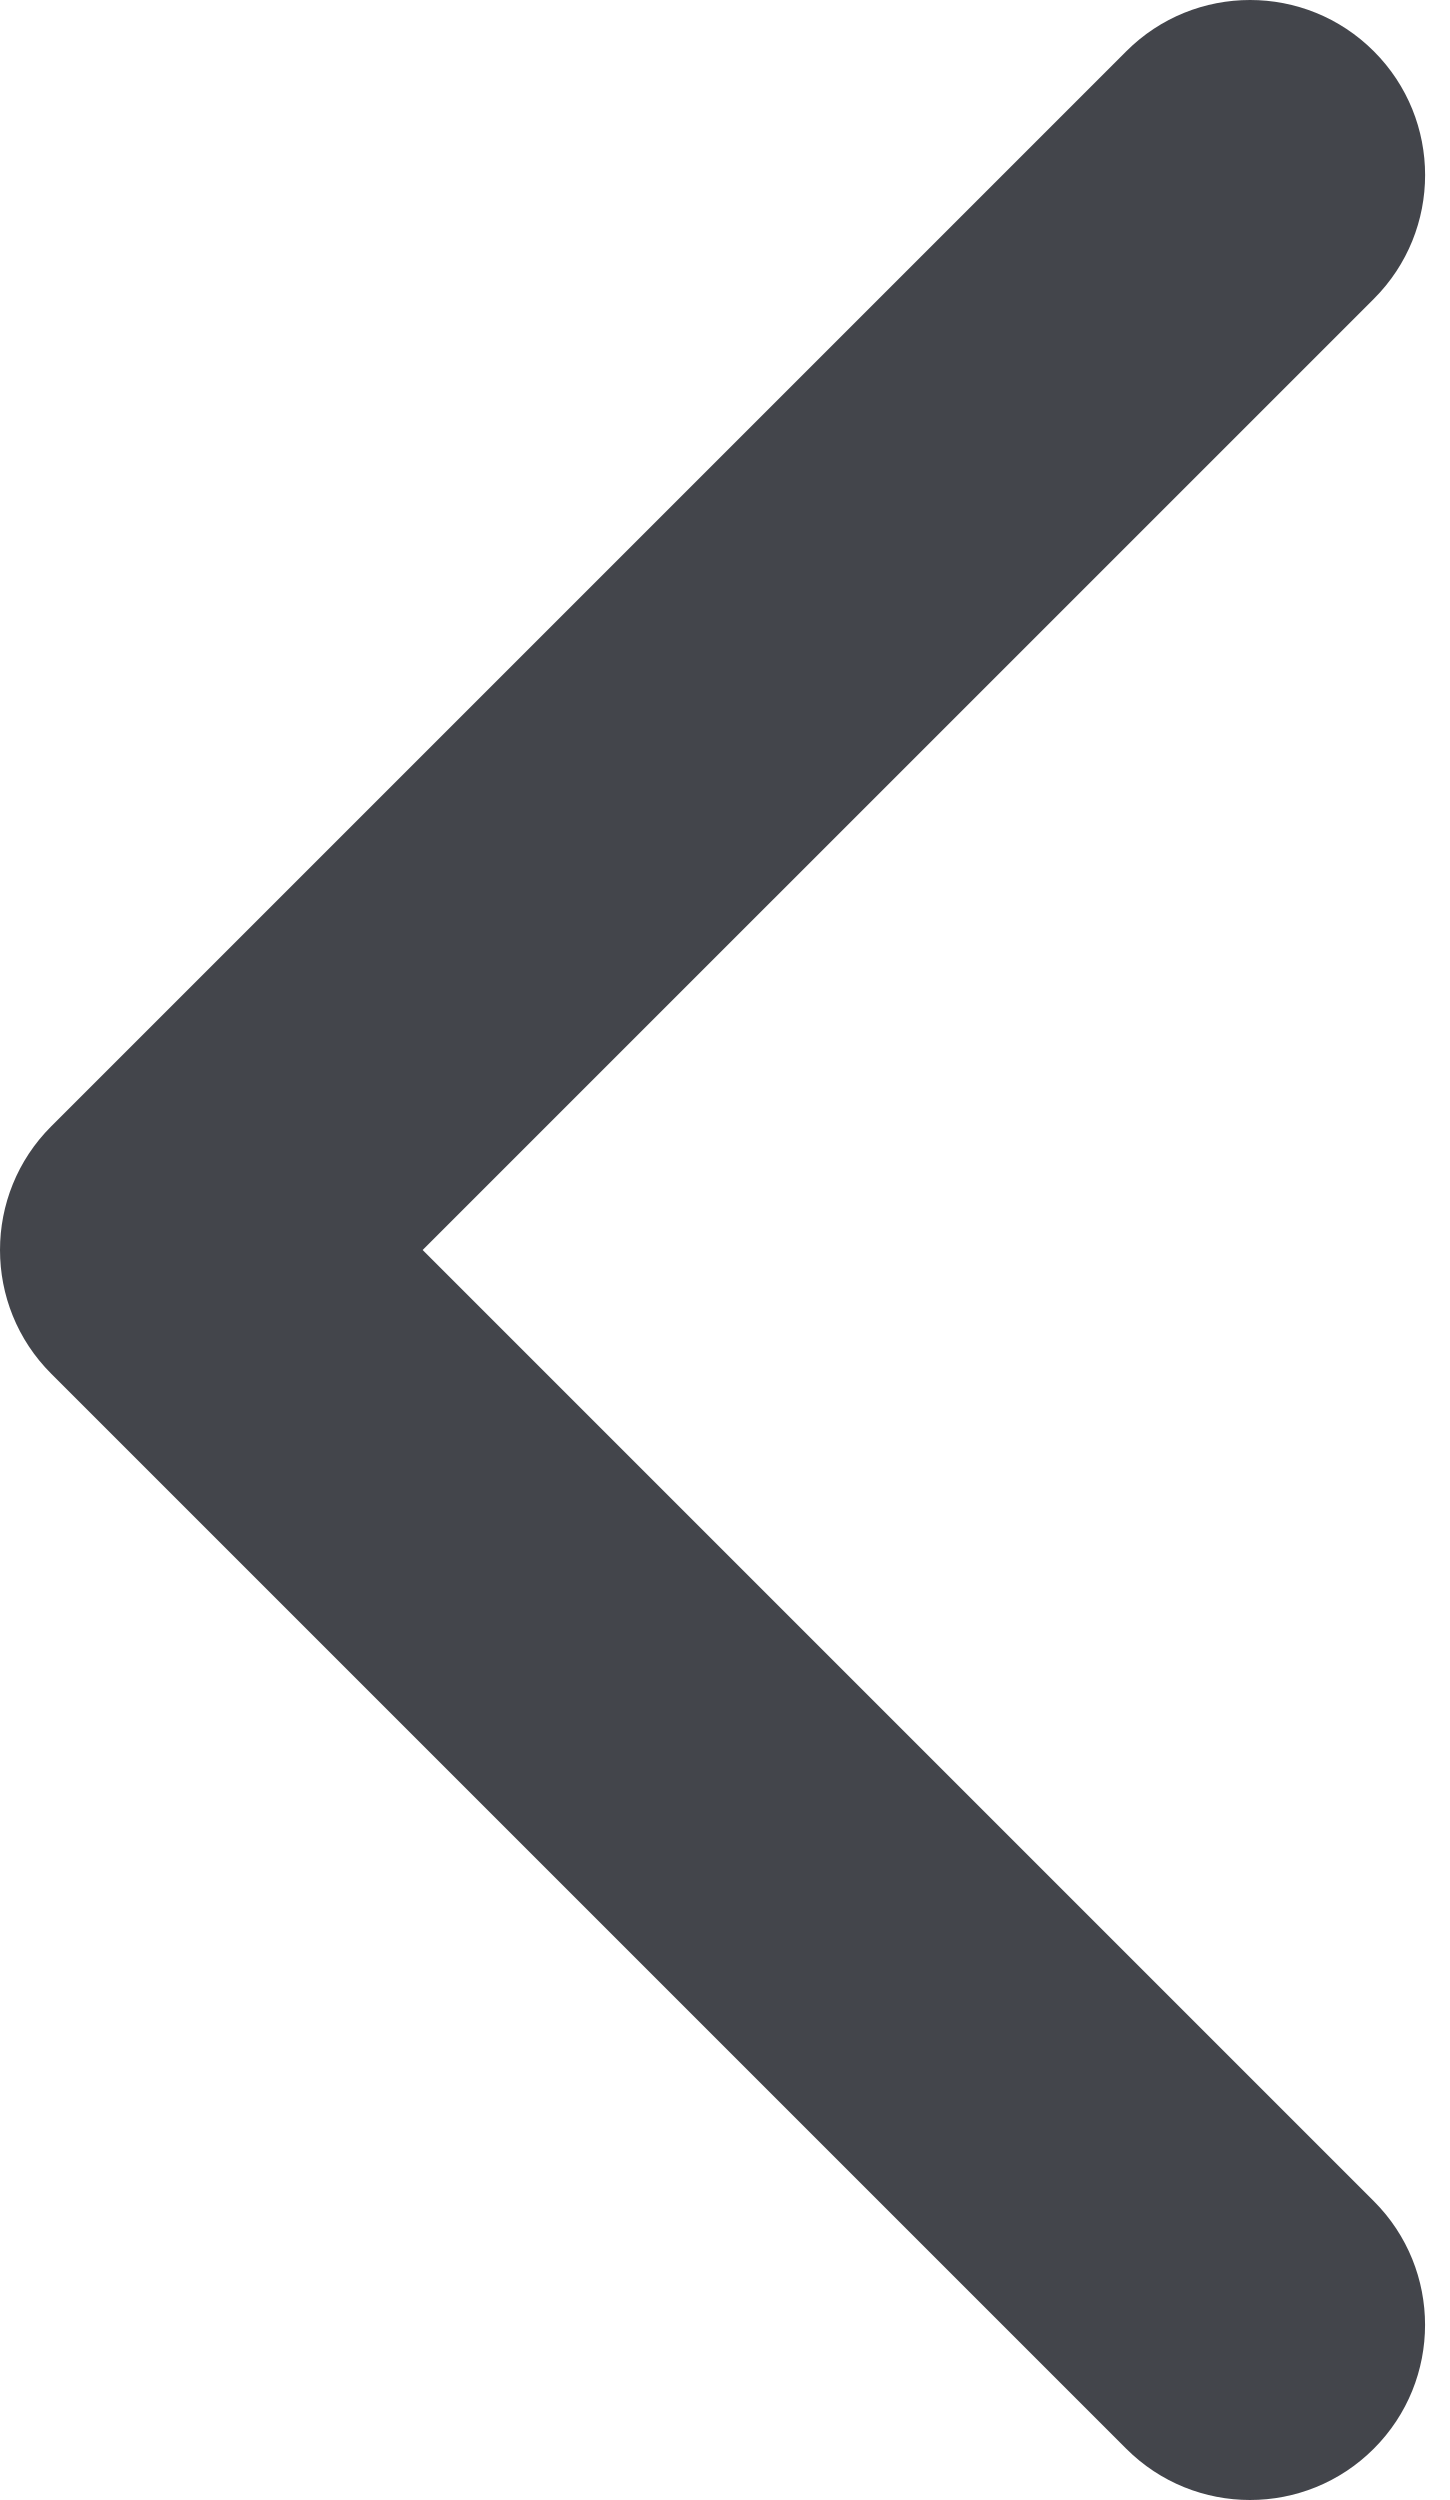
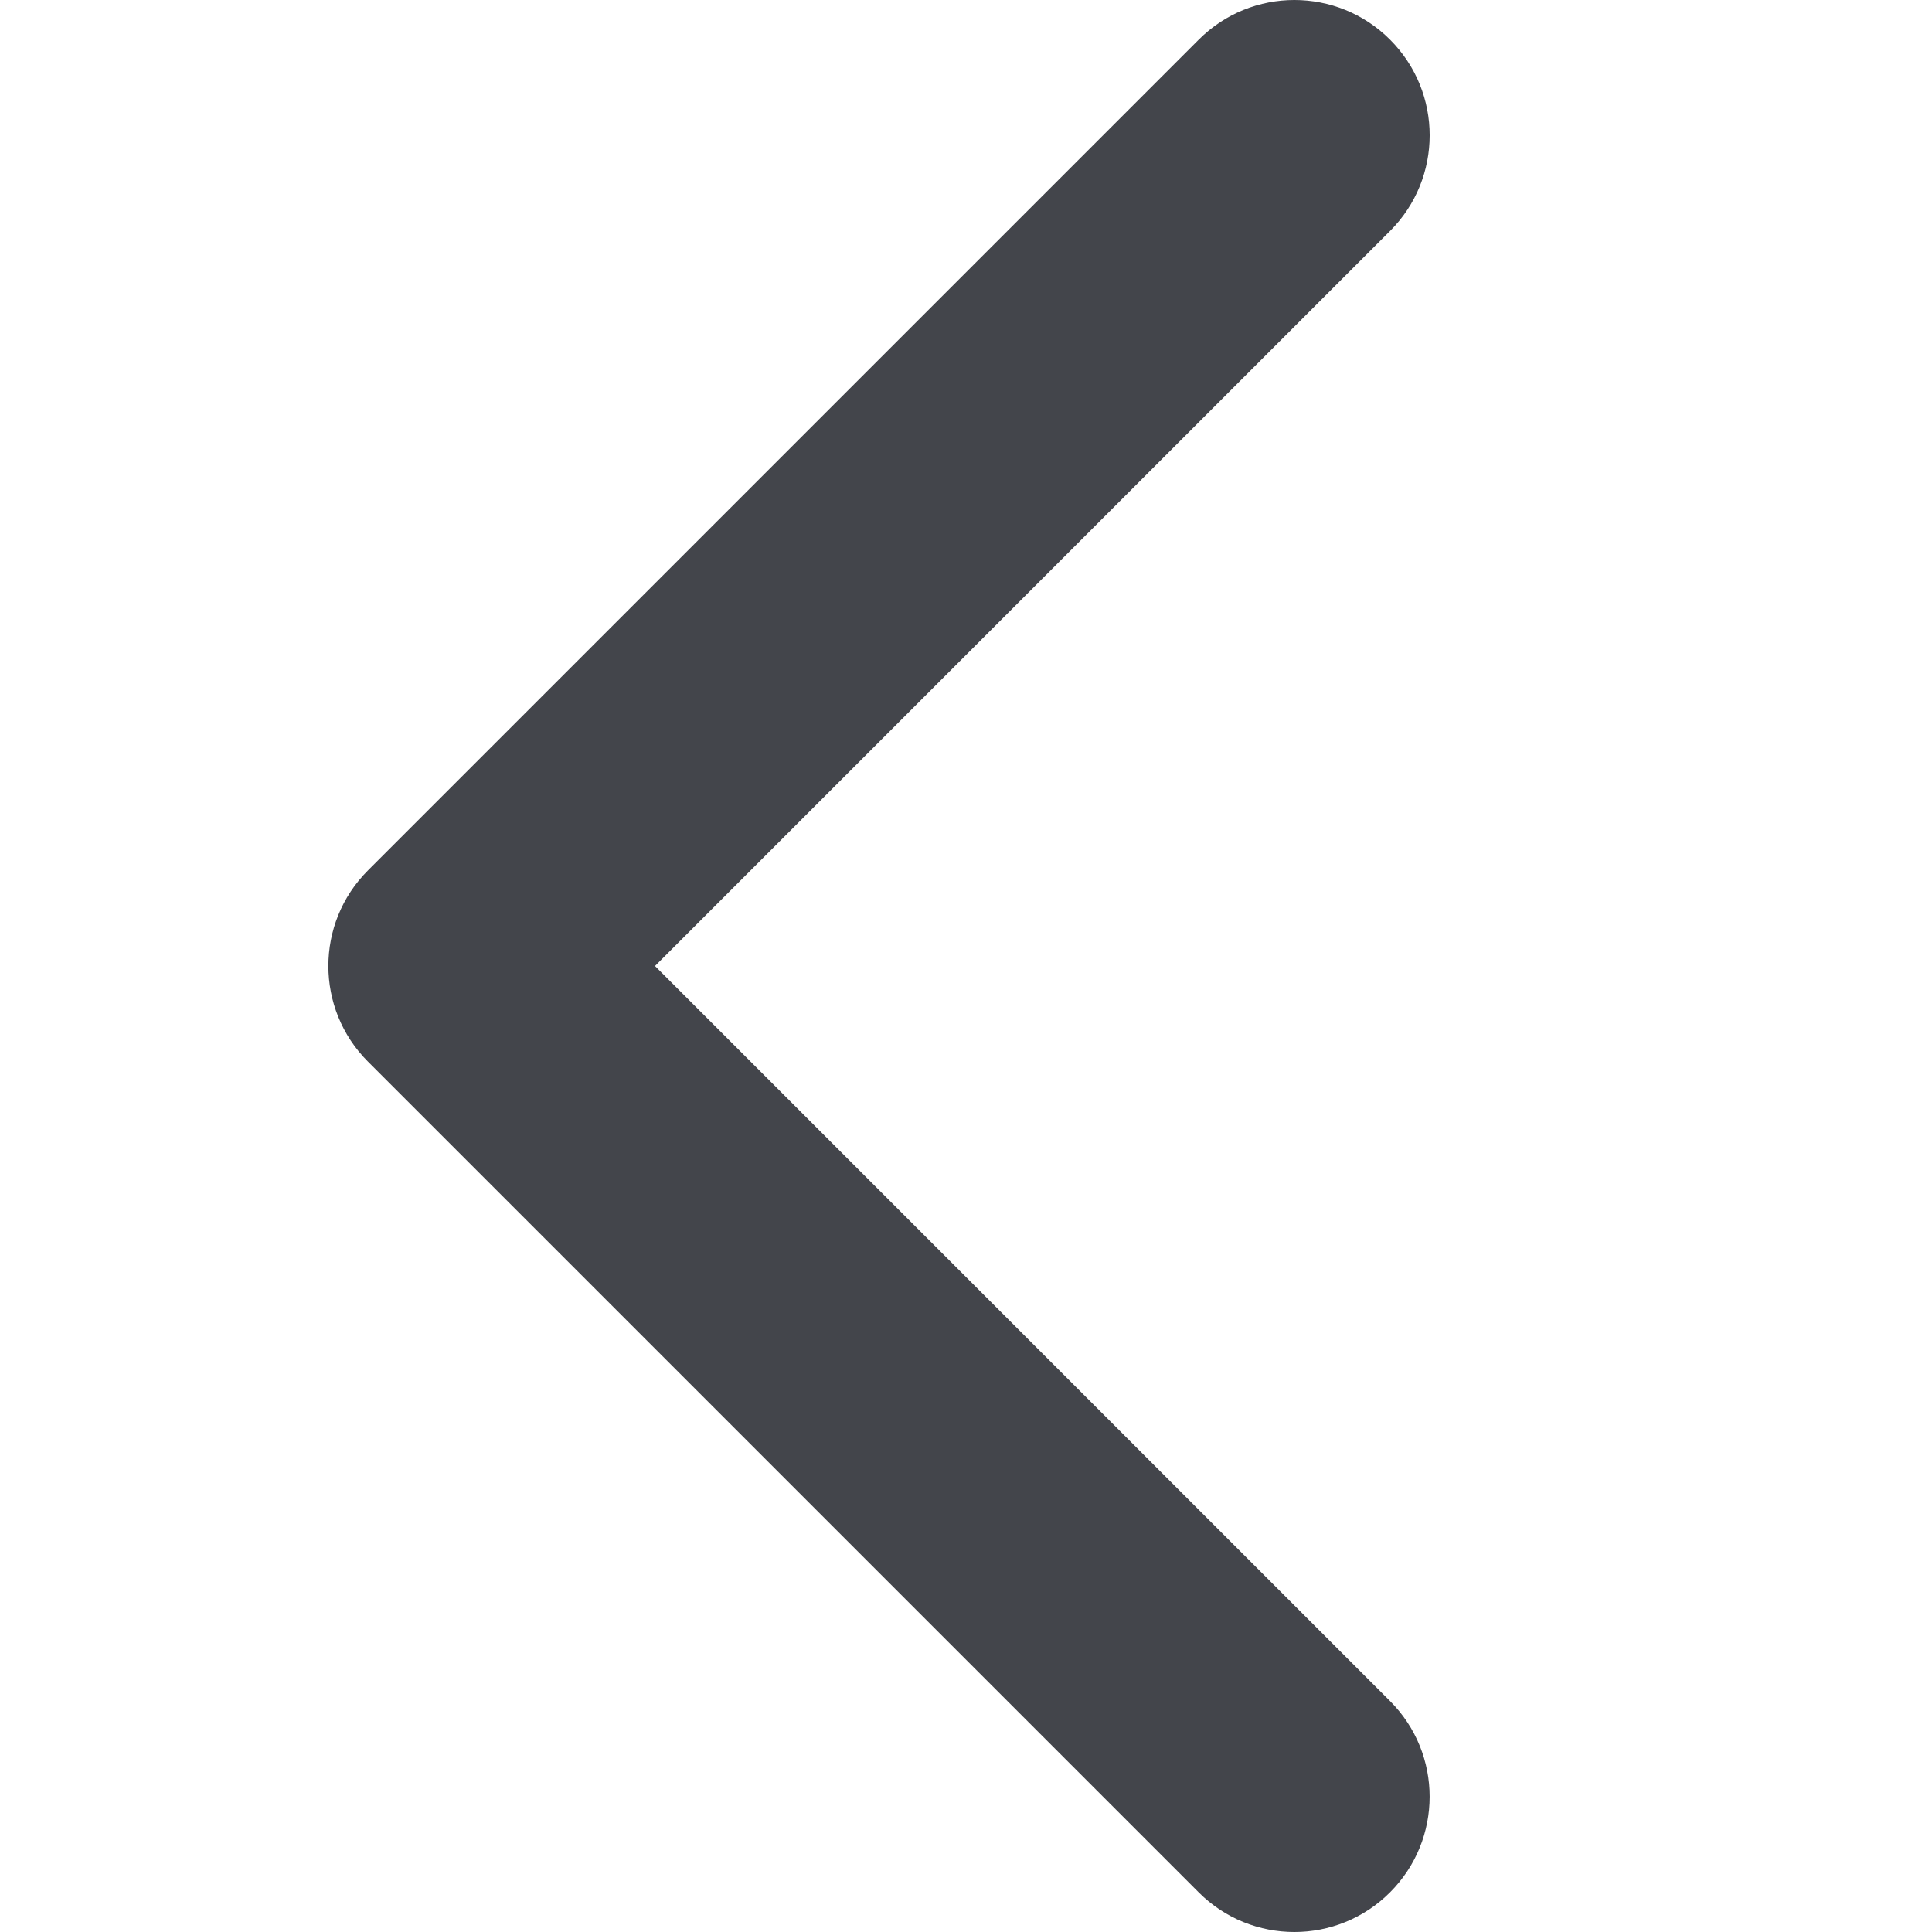
- <svg xmlns="http://www.w3.org/2000/svg" width="29" height="50" viewBox="0 0 29 50" fill="none">
-   <path d="M1.026 22.525L22.525 1.026C23.892 -0.342 26.11 -0.342 27.477 1.026C28.844 2.393 28.844 4.61 27.477 5.977L8.453 25L27.476 44.023C28.843 45.39 28.843 47.607 27.476 48.974C26.109 50.342 23.892 50.342 22.524 48.974L1.025 27.475C0.341 26.792 0 25.896 0 25C0 24.104 0.342 23.208 1.026 22.525Z" fill="#43454B" />
+ <svg xmlns="http://www.w3.org/2000/svg" width="50" height="50" viewBox="0 0 50 50" fill="none">
+   <path d="M9.524 22.525L31.023 1.026C32.39 -0.342 34.608 -0.342 35.975 1.026C37.342 2.393 37.342 4.61 35.975 5.977L16.951 25L35.974 44.023C37.341 45.39 37.341 47.607 35.974 48.974C34.607 50.342 32.39 50.342 31.022 48.974L9.523 27.475C8.84 26.792 8.498 25.896 8.498 25C8.498 24.104 8.84 23.208 9.524 22.525Z" fill="#43454B" />
</svg>
